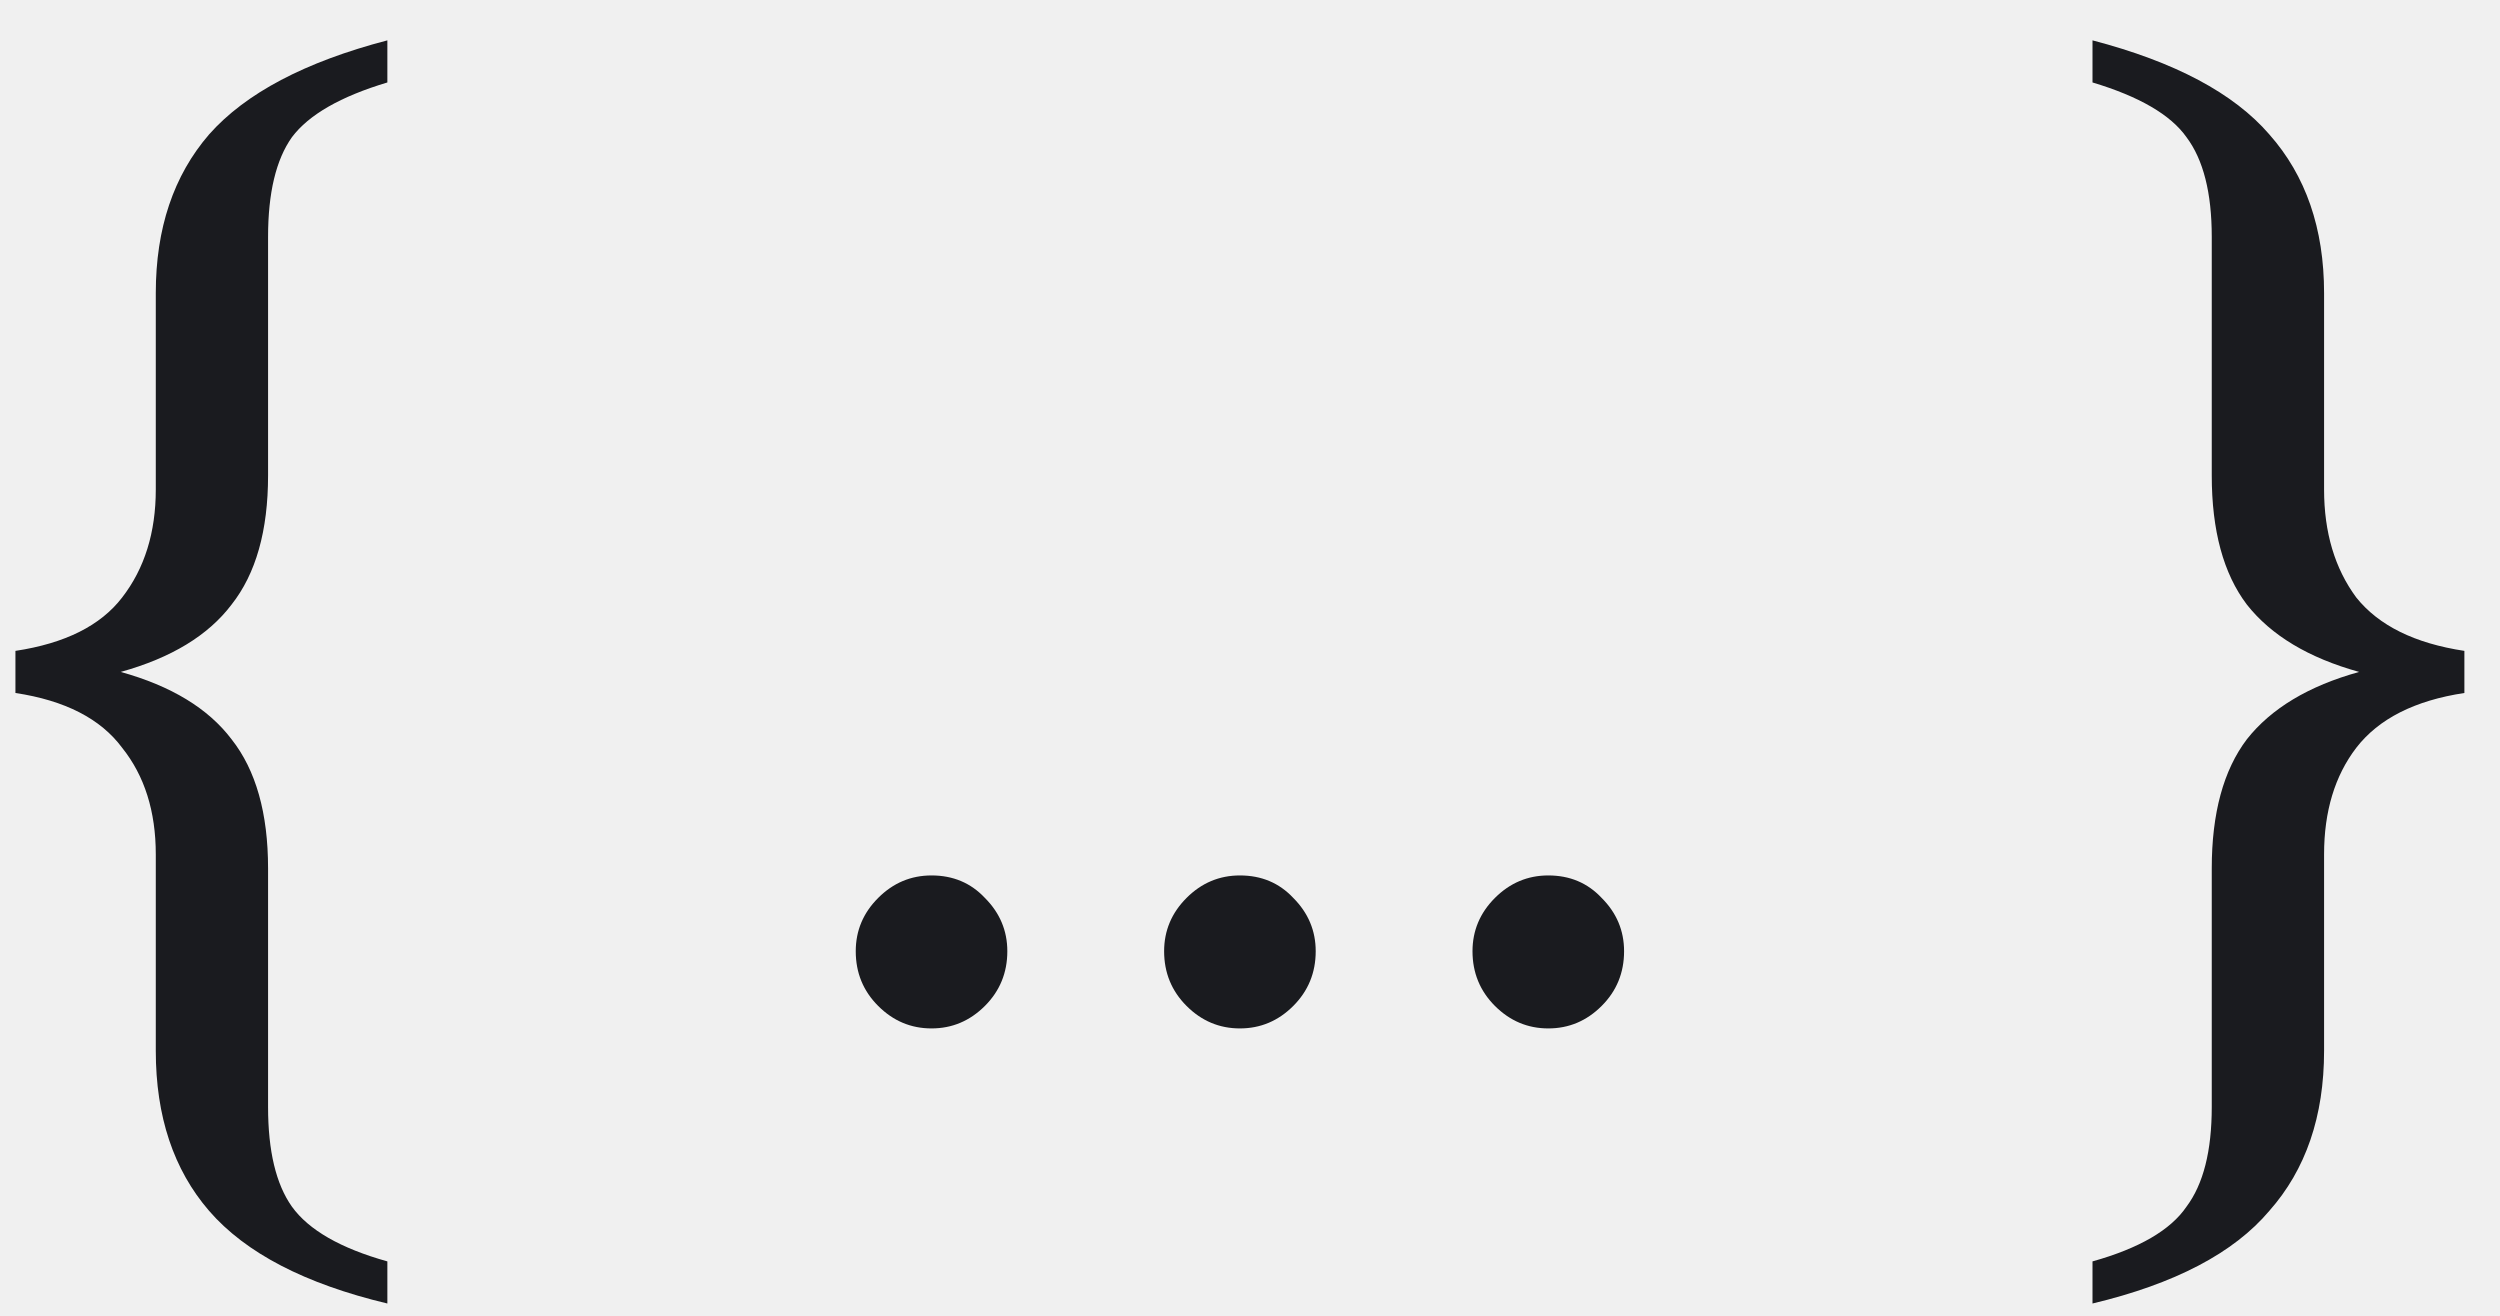
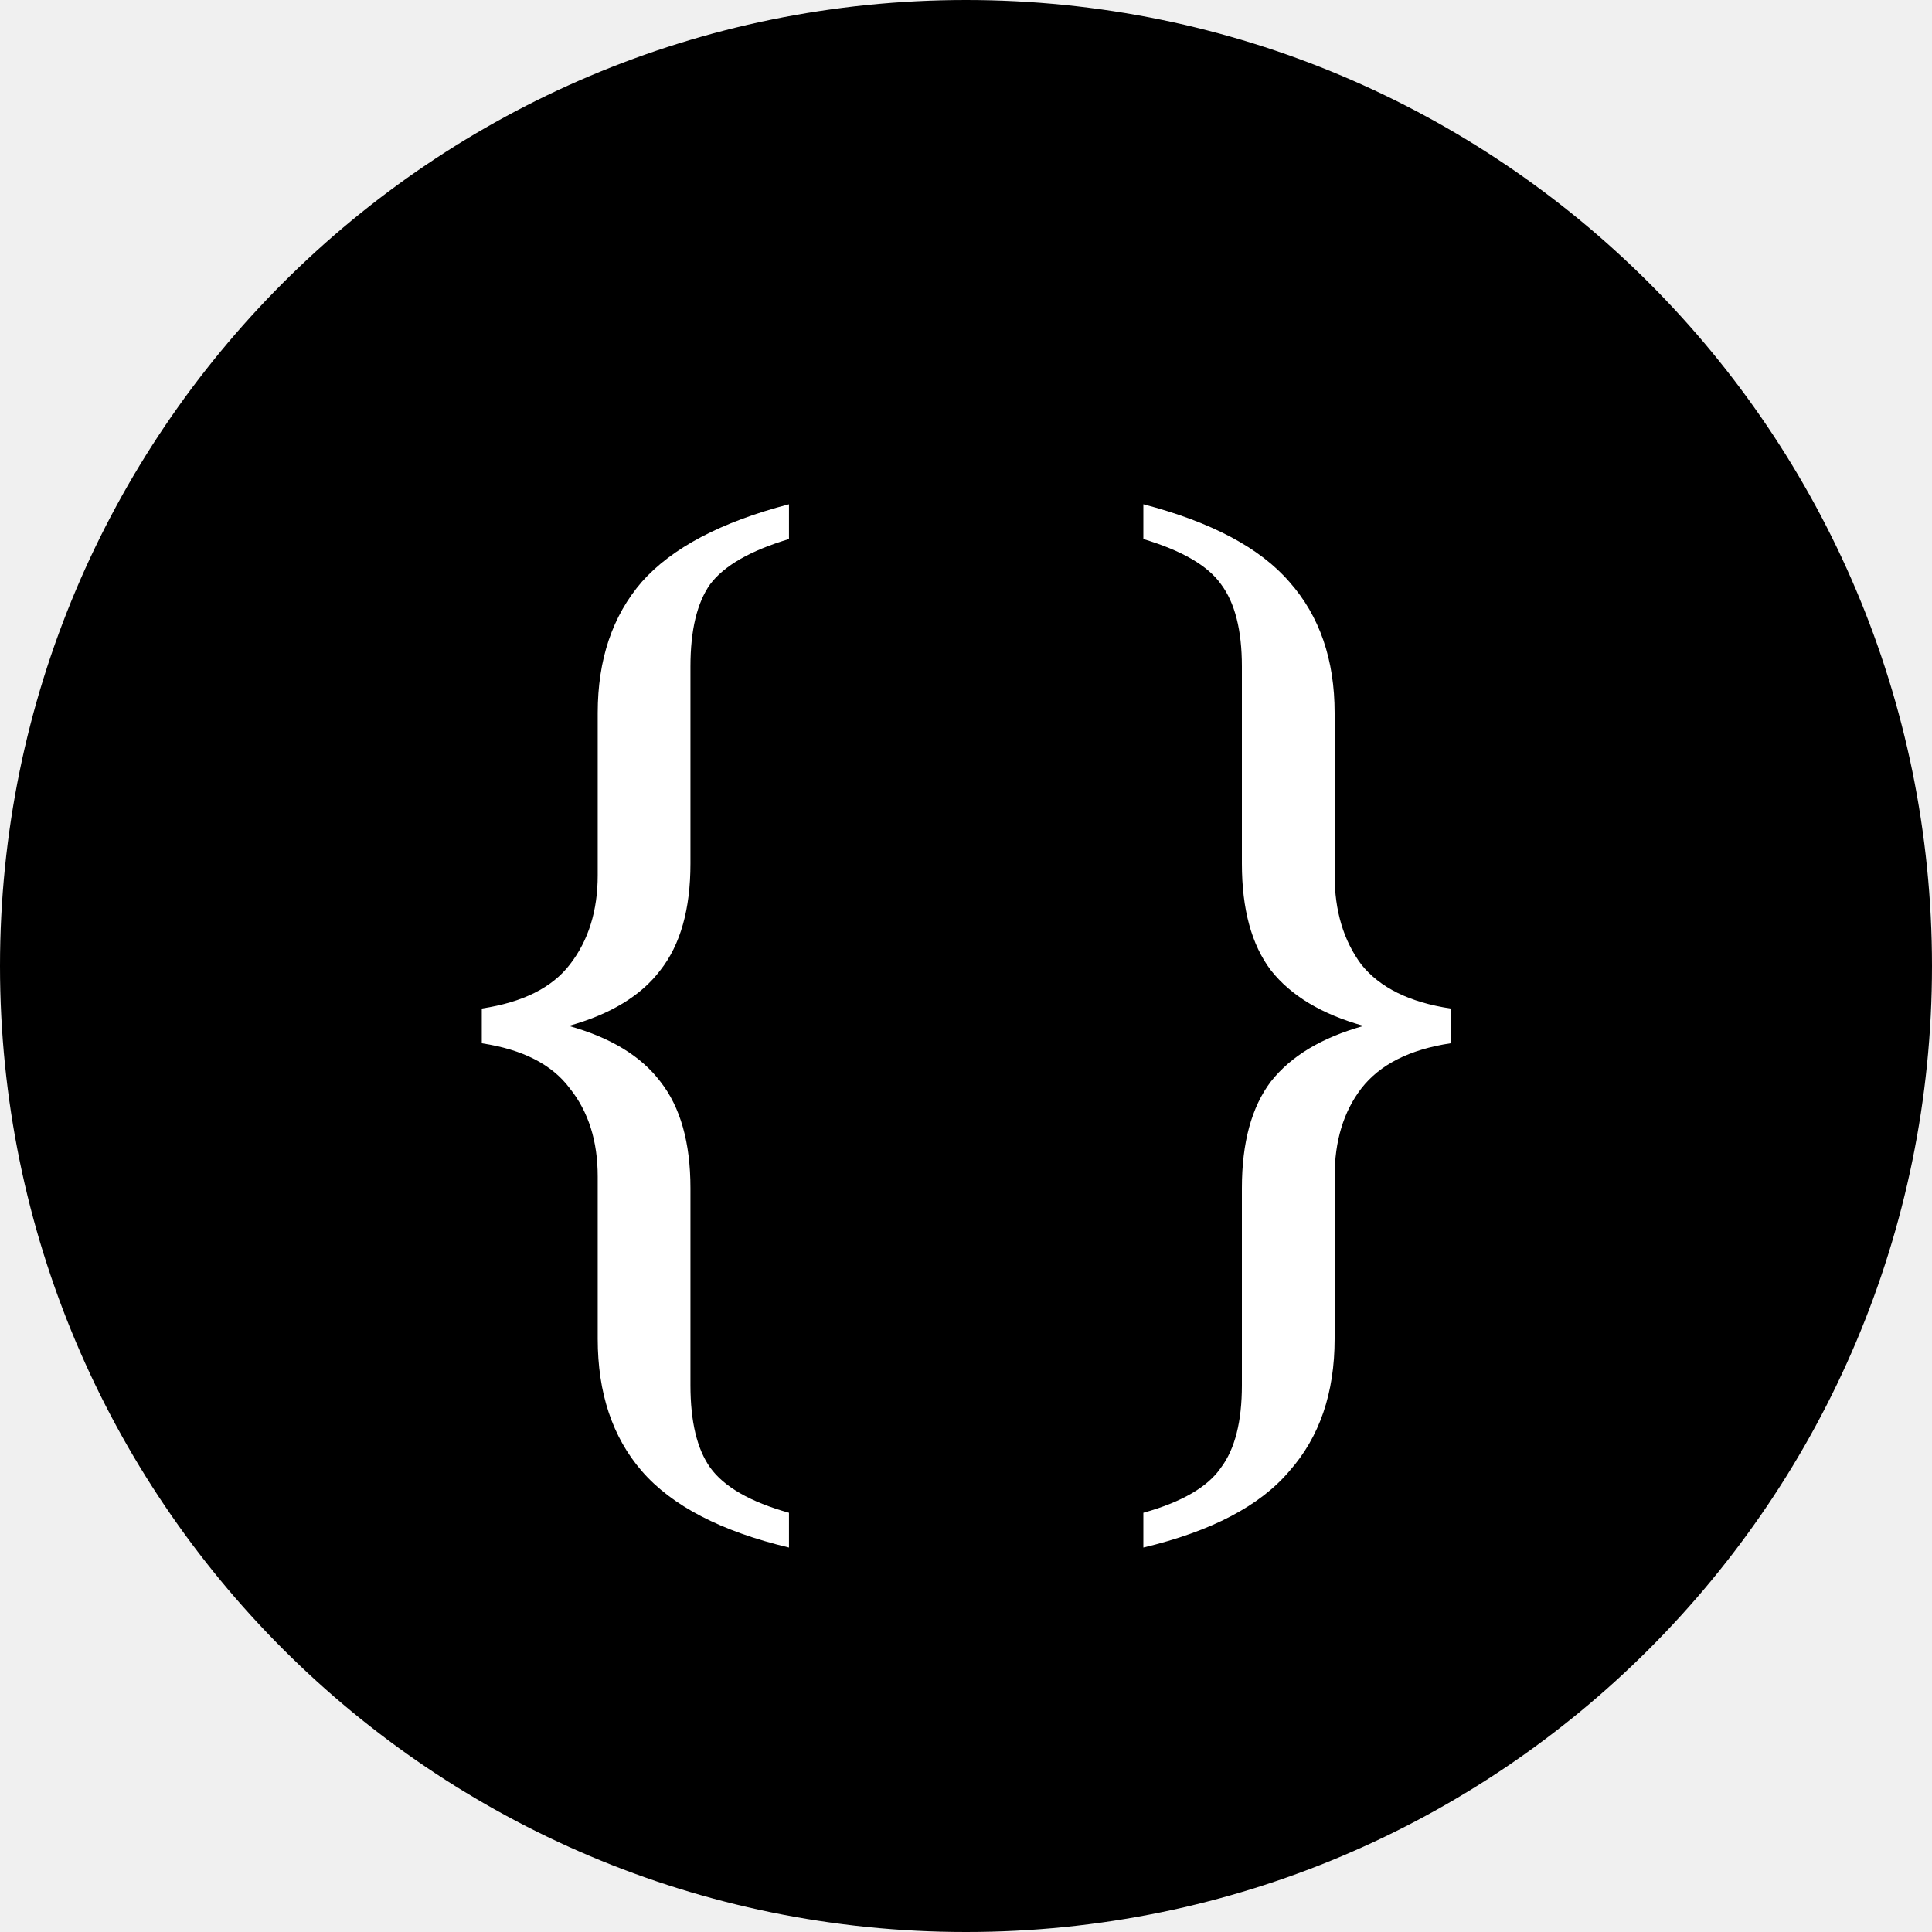
- <svg xmlns="http://www.w3.org/2000/svg" width="57" height="30" viewBox="0 0 57 30" fill="none">
-   <path d="M8.832 29.72C6.955 29.272 5.6 28.568 4.768 27.608C3.957 26.669 3.552 25.453 3.552 23.96V19.48C3.552 18.499 3.296 17.688 2.784 17.048C2.293 16.387 1.483 15.971 0.352 15.8V14.84C1.483 14.669 2.293 14.264 2.784 13.624C3.296 12.963 3.552 12.141 3.552 11.16V6.68C3.552 5.208 3.957 4.003 4.768 3.064C5.6 2.125 6.955 1.411 8.832 0.92V1.88C7.765 2.2 7.04 2.616 6.656 3.128C6.293 3.64 6.112 4.397 6.112 5.4V10.84C6.112 12.099 5.835 13.08 5.28 13.784C4.747 14.488 3.904 15 2.752 15.32C3.904 15.64 4.747 16.152 5.28 16.856C5.835 17.56 6.112 18.541 6.112 19.8V25.24C6.112 26.243 6.293 27 6.656 27.512C7.04 28.045 7.765 28.461 8.832 28.76V29.72ZM21.239 23.448C20.769 23.448 20.364 23.277 20.023 22.936C19.681 22.595 19.511 22.179 19.511 21.688C19.511 21.219 19.681 20.813 20.023 20.472C20.364 20.131 20.769 19.96 21.239 19.96C21.729 19.96 22.135 20.131 22.455 20.472C22.796 20.813 22.967 21.219 22.967 21.688C22.967 22.179 22.796 22.595 22.455 22.936C22.113 23.277 21.708 23.448 21.239 23.448ZM28.27 23.448C27.801 23.448 27.395 23.277 27.054 22.936C26.713 22.595 26.542 22.179 26.542 21.688C26.542 21.219 26.713 20.813 27.054 20.472C27.395 20.131 27.801 19.96 28.27 19.96C28.761 19.96 29.166 20.131 29.486 20.472C29.827 20.813 29.998 21.219 29.998 21.688C29.998 22.179 29.827 22.595 29.486 22.936C29.145 23.277 28.739 23.448 28.27 23.448ZM35.301 23.448C34.832 23.448 34.427 23.277 34.085 22.936C33.744 22.595 33.573 22.179 33.573 21.688C33.573 21.219 33.744 20.813 34.085 20.472C34.427 20.131 34.832 19.96 35.301 19.96C35.792 19.96 36.197 20.131 36.517 20.472C36.859 20.813 37.029 21.219 37.029 21.688C37.029 22.179 36.859 22.595 36.517 22.936C36.176 23.277 35.771 23.448 35.301 23.448ZM47.709 28.76C48.775 28.461 49.49 28.045 49.852 27.512C50.236 27 50.428 26.243 50.428 25.24V19.8C50.428 18.541 50.695 17.56 51.228 16.856C51.783 16.152 52.636 15.64 53.788 15.32C52.636 15 51.783 14.488 51.228 13.784C50.695 13.08 50.428 12.099 50.428 10.84V5.4C50.428 4.397 50.236 3.64 49.852 3.128C49.49 2.616 48.775 2.2 47.709 1.88V0.92C49.586 1.411 50.93 2.125 51.74 3.064C52.572 4.003 52.989 5.208 52.989 6.68V11.16C52.989 12.141 53.234 12.963 53.724 13.624C54.236 14.264 55.058 14.669 56.188 14.84V15.8C55.058 15.971 54.236 16.387 53.724 17.048C53.234 17.688 52.989 18.499 52.989 19.48V23.96C52.989 25.453 52.572 26.669 51.74 27.608C50.93 28.568 49.586 29.272 47.709 29.72V28.76Z" fill="#1A1B1F" />
+ <svg xmlns="http://www.w3.org/2000/svg" width="40" height="40" viewBox="0 0 40 40" fill="none">
+   <circle cx="20" cy="20" r="20" fill="black" />
+   <path d="M16.335 32.04C14.927 31.704 13.911 31.176 13.287 30.456C12.679 29.752 12.375 28.84 12.375 27.72V24.36C12.375 23.624 12.183 23.016 11.799 22.536C11.431 22.04 10.823 21.728 9.975 21.6V20.88C10.823 20.752 11.431 20.448 11.799 19.968C12.183 19.472 12.375 18.856 12.375 18.12V14.76C12.375 13.656 12.679 12.752 13.287 12.048C13.911 11.344 14.927 10.808 16.335 10.44V11.16C15.535 11.4 14.991 11.712 14.703 12.096C14.431 12.48 14.295 13.048 14.295 13.8V17.88C14.295 18.824 14.087 19.56 13.671 20.088C13.271 20.616 12.639 21 11.775 21.24C12.639 21.48 13.271 21.864 13.671 22.392C14.087 22.92 14.295 23.656 14.295 24.6V28.68C14.295 29.432 14.431 30 14.703 30.384C14.991 30.784 15.535 31.096 16.335 31.32V32.04ZM23.672 31.32C24.472 31.096 25.008 30.784 25.28 30.384C25.568 30 25.712 29.432 25.712 28.68V24.6C25.712 23.656 25.912 22.92 26.312 22.392C26.728 21.864 27.368 21.48 28.232 21.24C27.368 21 26.728 20.616 26.312 20.088C25.912 19.56 25.712 18.824 25.712 17.88V13.8C25.712 13.048 25.568 12.48 25.28 12.096C25.008 11.712 24.472 11.4 23.672 11.16V10.44C25.08 10.808 26.088 11.344 26.696 12.048C27.32 12.752 27.632 13.656 27.632 14.76V18.12C27.632 18.856 27.816 19.472 28.184 19.968C28.568 20.448 29.184 20.752 30.032 20.88V21.6C29.184 21.728 28.568 22.04 28.184 22.536C27.816 23.016 27.632 23.624 27.632 24.36V27.72C27.632 28.84 27.32 29.752 26.696 30.456C26.088 31.176 25.08 31.704 23.672 32.04V31.32Z" fill="white" />
</svg>
